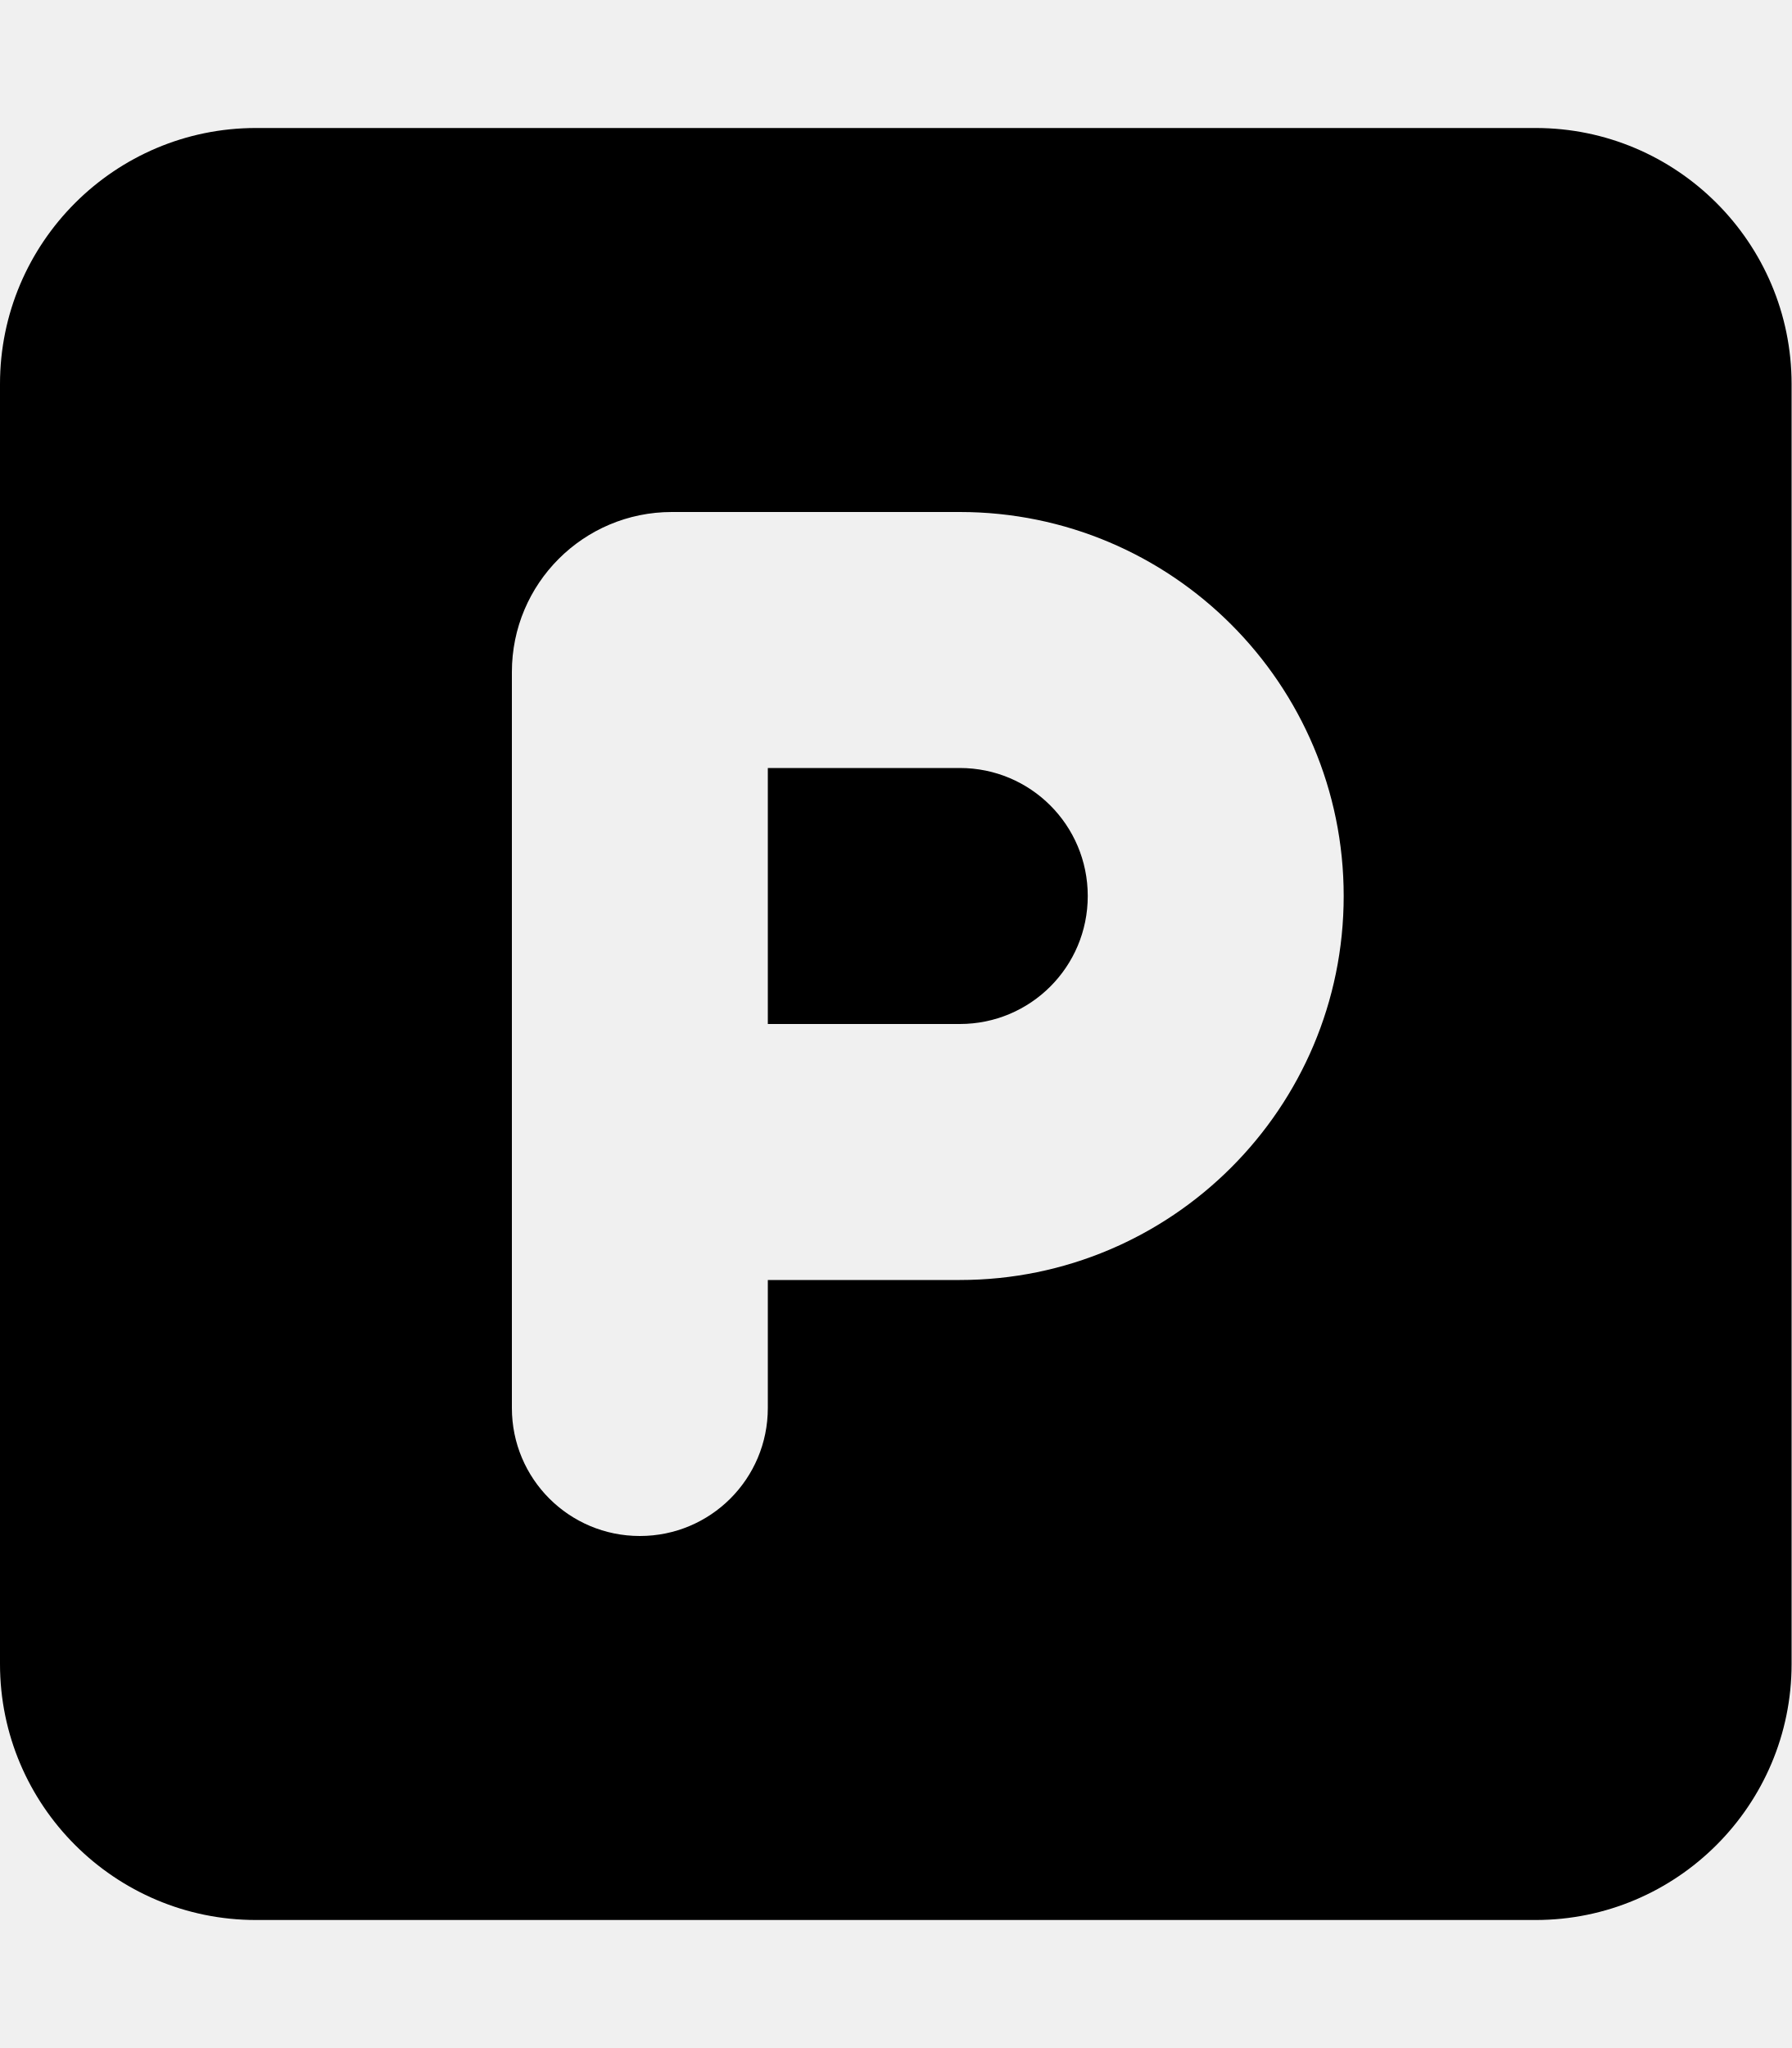
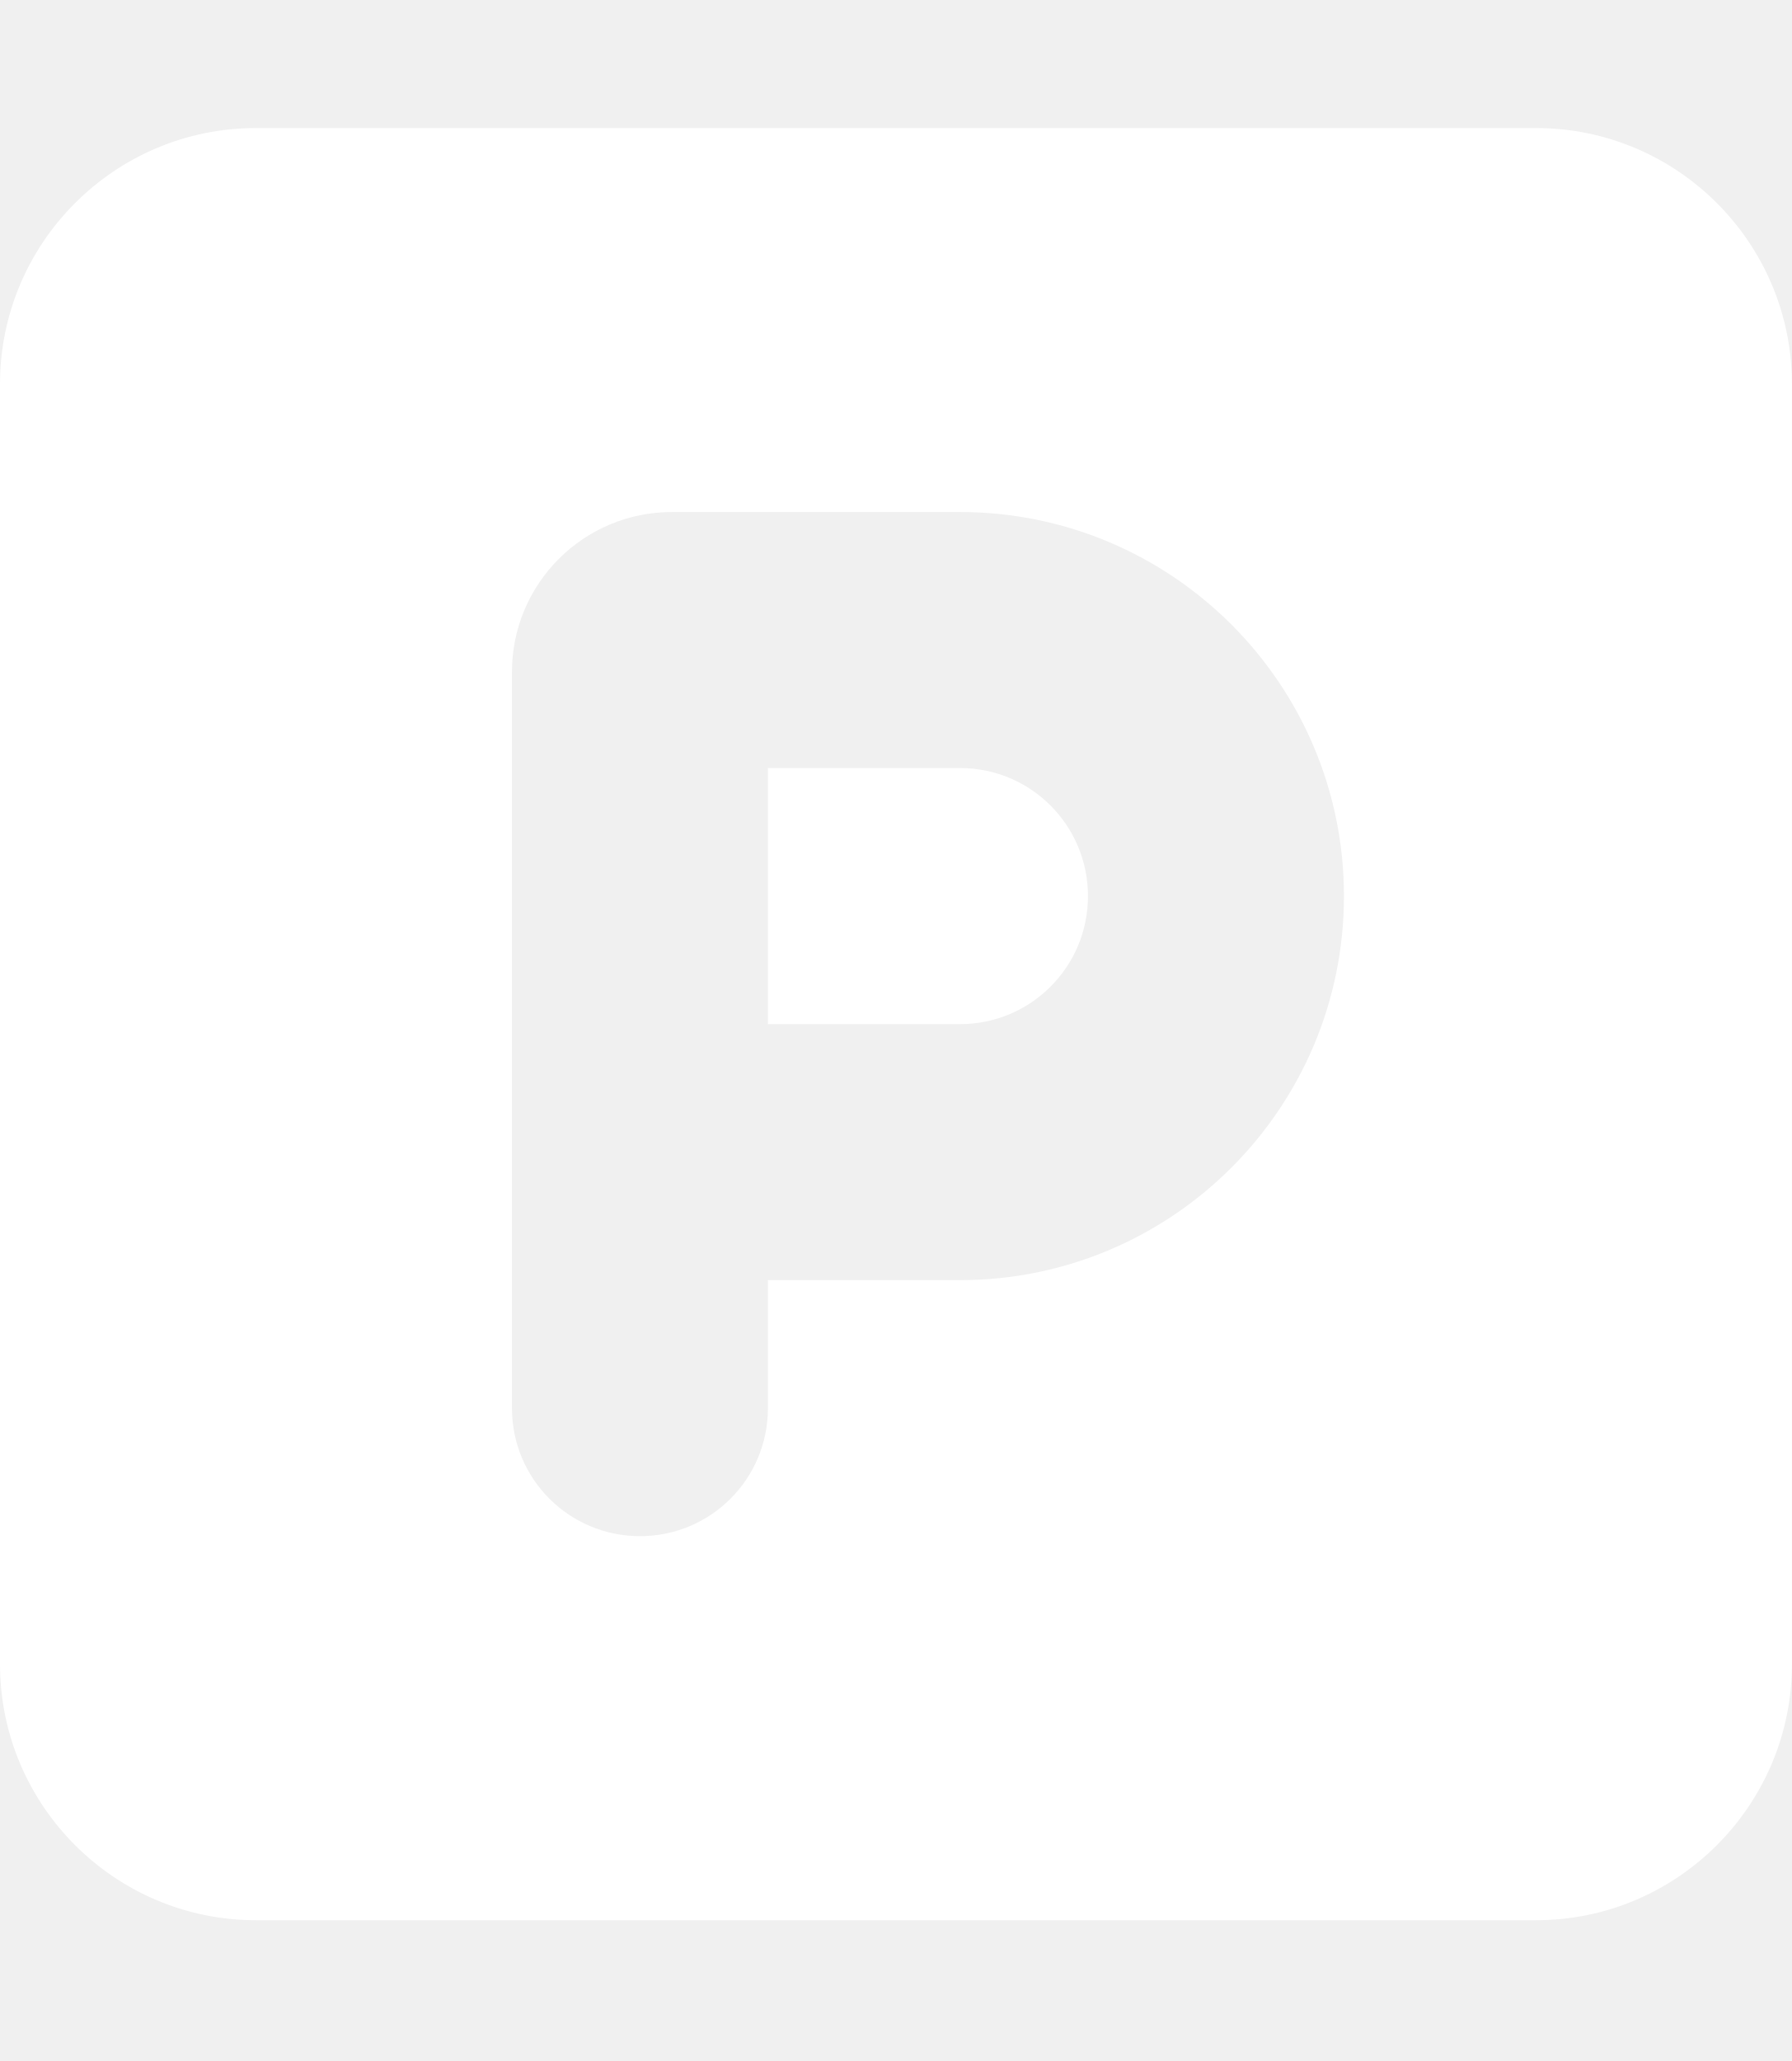
- <svg xmlns="http://www.w3.org/2000/svg" viewBox="0 0 448 512">
-   <path d="M64 32C28.7 32 0 60.7 0 96V416c0 35.3 28.7 64 64 64H384c35.3 0 64-28.7 64-64V96c0-35.3-28.7-64-64-64H64zM192 256h48c17.7 0 32-14.3 32-32s-14.3-32-32-32H192v64zm48 64H192v32c0 17.7-14.3 32-32 32s-32-14.3-32-32V288 168c0-22.1 17.9-40 40-40h72c53 0 96 43 96 96s-43 96-96 96z" />
+ <svg xmlns="http://www.w3.org/2000/svg" width="20" height="23" viewBox="0 0 20 23" fill="none">
+   <path d="M2.857 1.429C1.281 1.429 0 2.71 0 4.286V18.571C0 20.147 1.281 21.429 2.857 21.429H17.143C18.719 21.429 20 20.147 20 18.571V4.286C20 2.71 18.719 1.429 17.143 1.429H2.857ZM8.571 11.429H10.714C11.505 11.429 12.143 10.79 12.143 10C12.143 9.21 11.505 8.571 10.714 8.571H8.571V11.429ZM10.714 14.286H8.571V15.714C8.571 16.505 7.933 17.143 7.143 17.143C6.353 17.143 5.714 16.505 5.714 15.714V12.857V7.5C5.714 6.513 6.513 5.714 7.5 5.714H10.714C13.08 5.714 15 7.634 15 10C15 12.366 13.08 14.286 10.714 14.286Z" fill="white" />
</svg>
